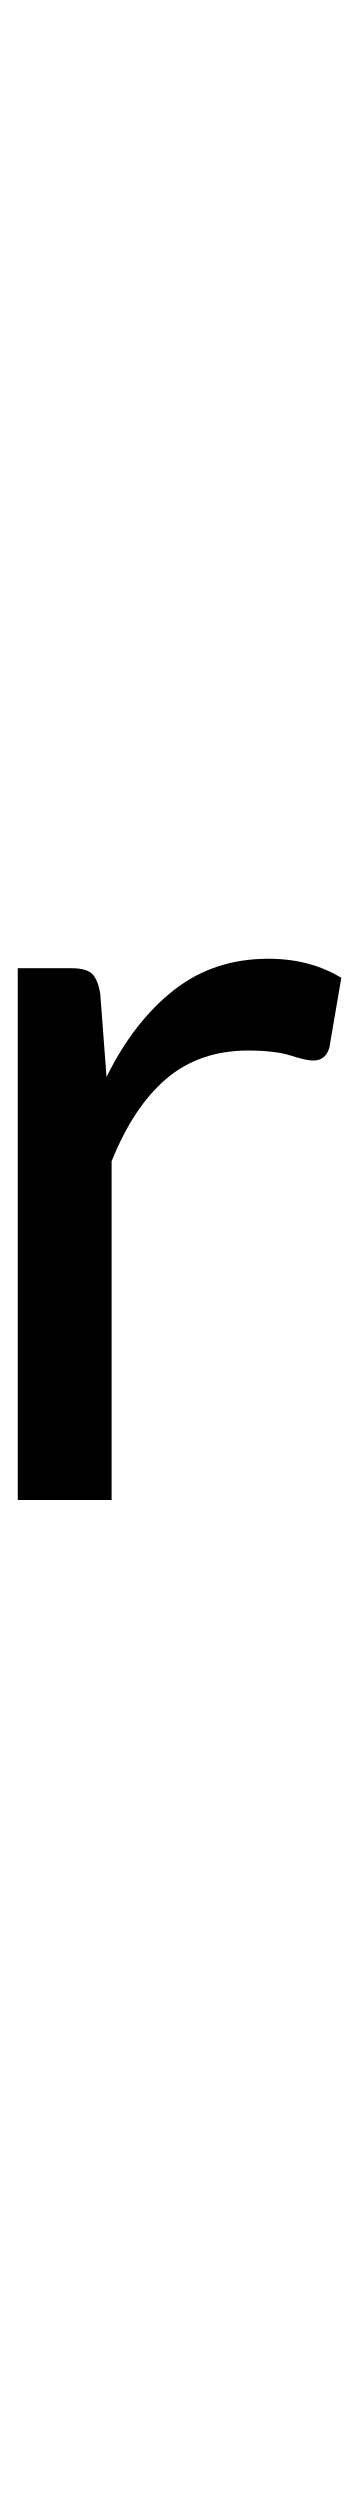
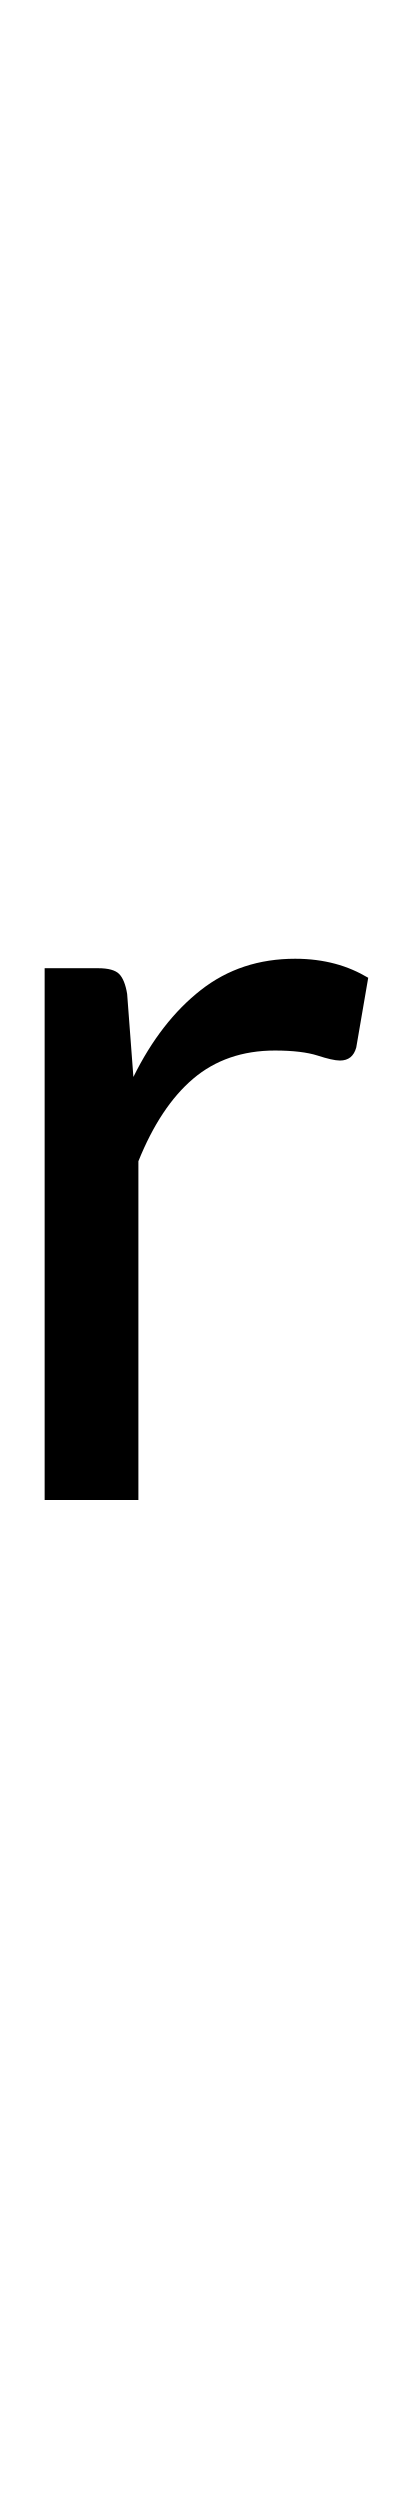
- <svg xmlns="http://www.w3.org/2000/svg" version="1.1" width="4" height="28" viewBox="0 0 4 28">
+ <svg xmlns="http://www.w3.org/2000/svg" version="1.1" id="Capa_1" x="0px" y="0px" width="4.625px" height="28px" viewBox="0 0 4.625 28" enable-background="new 0 0 4.625 28" xml:space="preserve">
  <g id="icomoon-ignore">
-     <line stroke-width="1" x1="" y1="" x2="" y2="" stroke="#449FDB" opacity="" />
+     <line fill="none" stroke="#449FDB" x1="2.312" y1="0" x2="2.312" y2="0" />
  </g>
-   <path d="M0.199 16.8v-5.956h0.599c0.115 0 0.193 0.022 0.235 0.064s0.073 0.118 0.090 0.224l0.070 0.93c0.204-0.414 0.456-0.739 0.756-0.974s0.652-0.35 1.056-0.35c0.165 0 0.314 0.020 0.448 0.056s0.258 0.090 0.37 0.157l-0.134 0.781c-0.028 0.098-0.087 0.146-0.182 0.146-0.056 0-0.14-0.020-0.252-0.056s-0.272-0.056-0.476-0.056c-0.364 0-0.669 0.106-0.916 0.316s-0.451 0.521-0.613 0.924v3.794h-1.050z" opacity="1" visibility="false" fill="#000000" />
+   <path d="M0.5,16.8v-5.956h0.599c0.115,0,0.193,0.022,0.235,0.064s0.073,0.118,0.09,0.224l0.07,0.93  c0.204-0.414,0.456-0.739,0.756-0.974c0.3-0.235,0.652-0.35,1.056-0.35c0.164,0,0.312,0.02,0.447,0.056s0.258,0.09,0.371,0.157  L3.99,11.732c-0.027,0.098-0.088,0.146-0.182,0.146c-0.057,0-0.141-0.02-0.252-0.056c-0.113-0.036-0.273-0.056-0.477-0.056  c-0.363,0-0.669,0.106-0.916,0.316c-0.247,0.21-0.451,0.521-0.613,0.924V16.8H0.5L0.5,16.8z" />
</svg>
